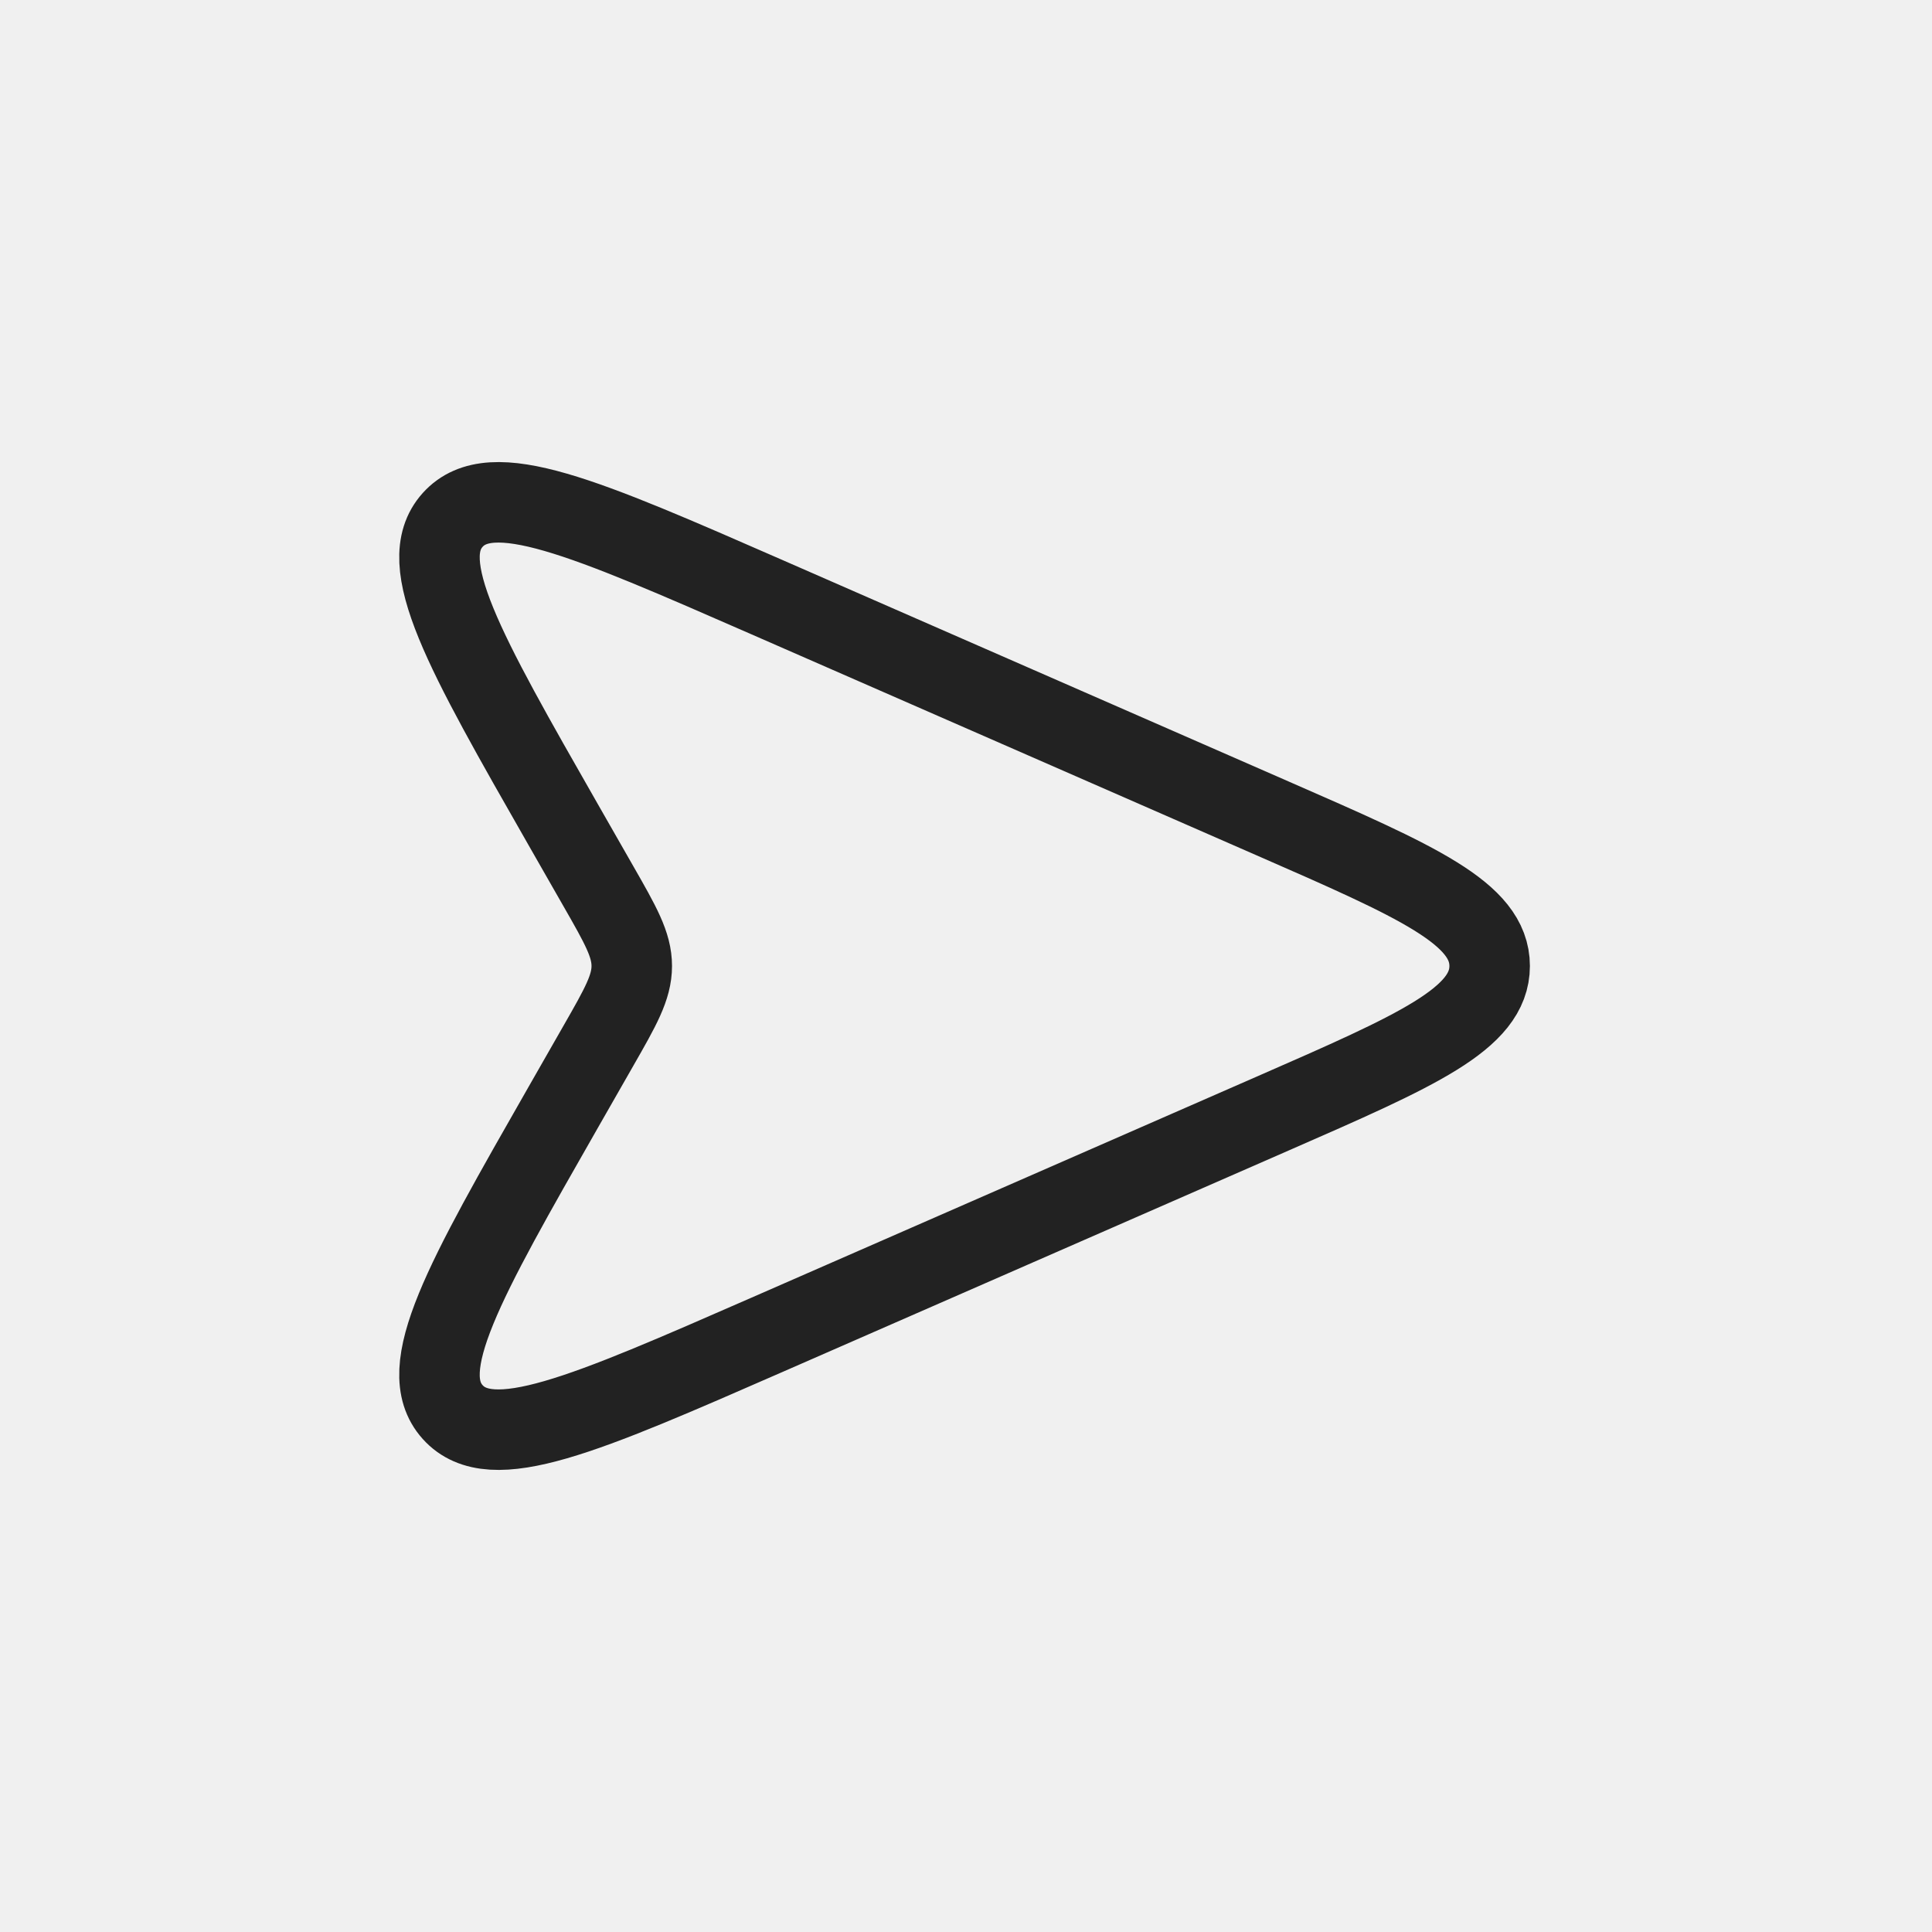
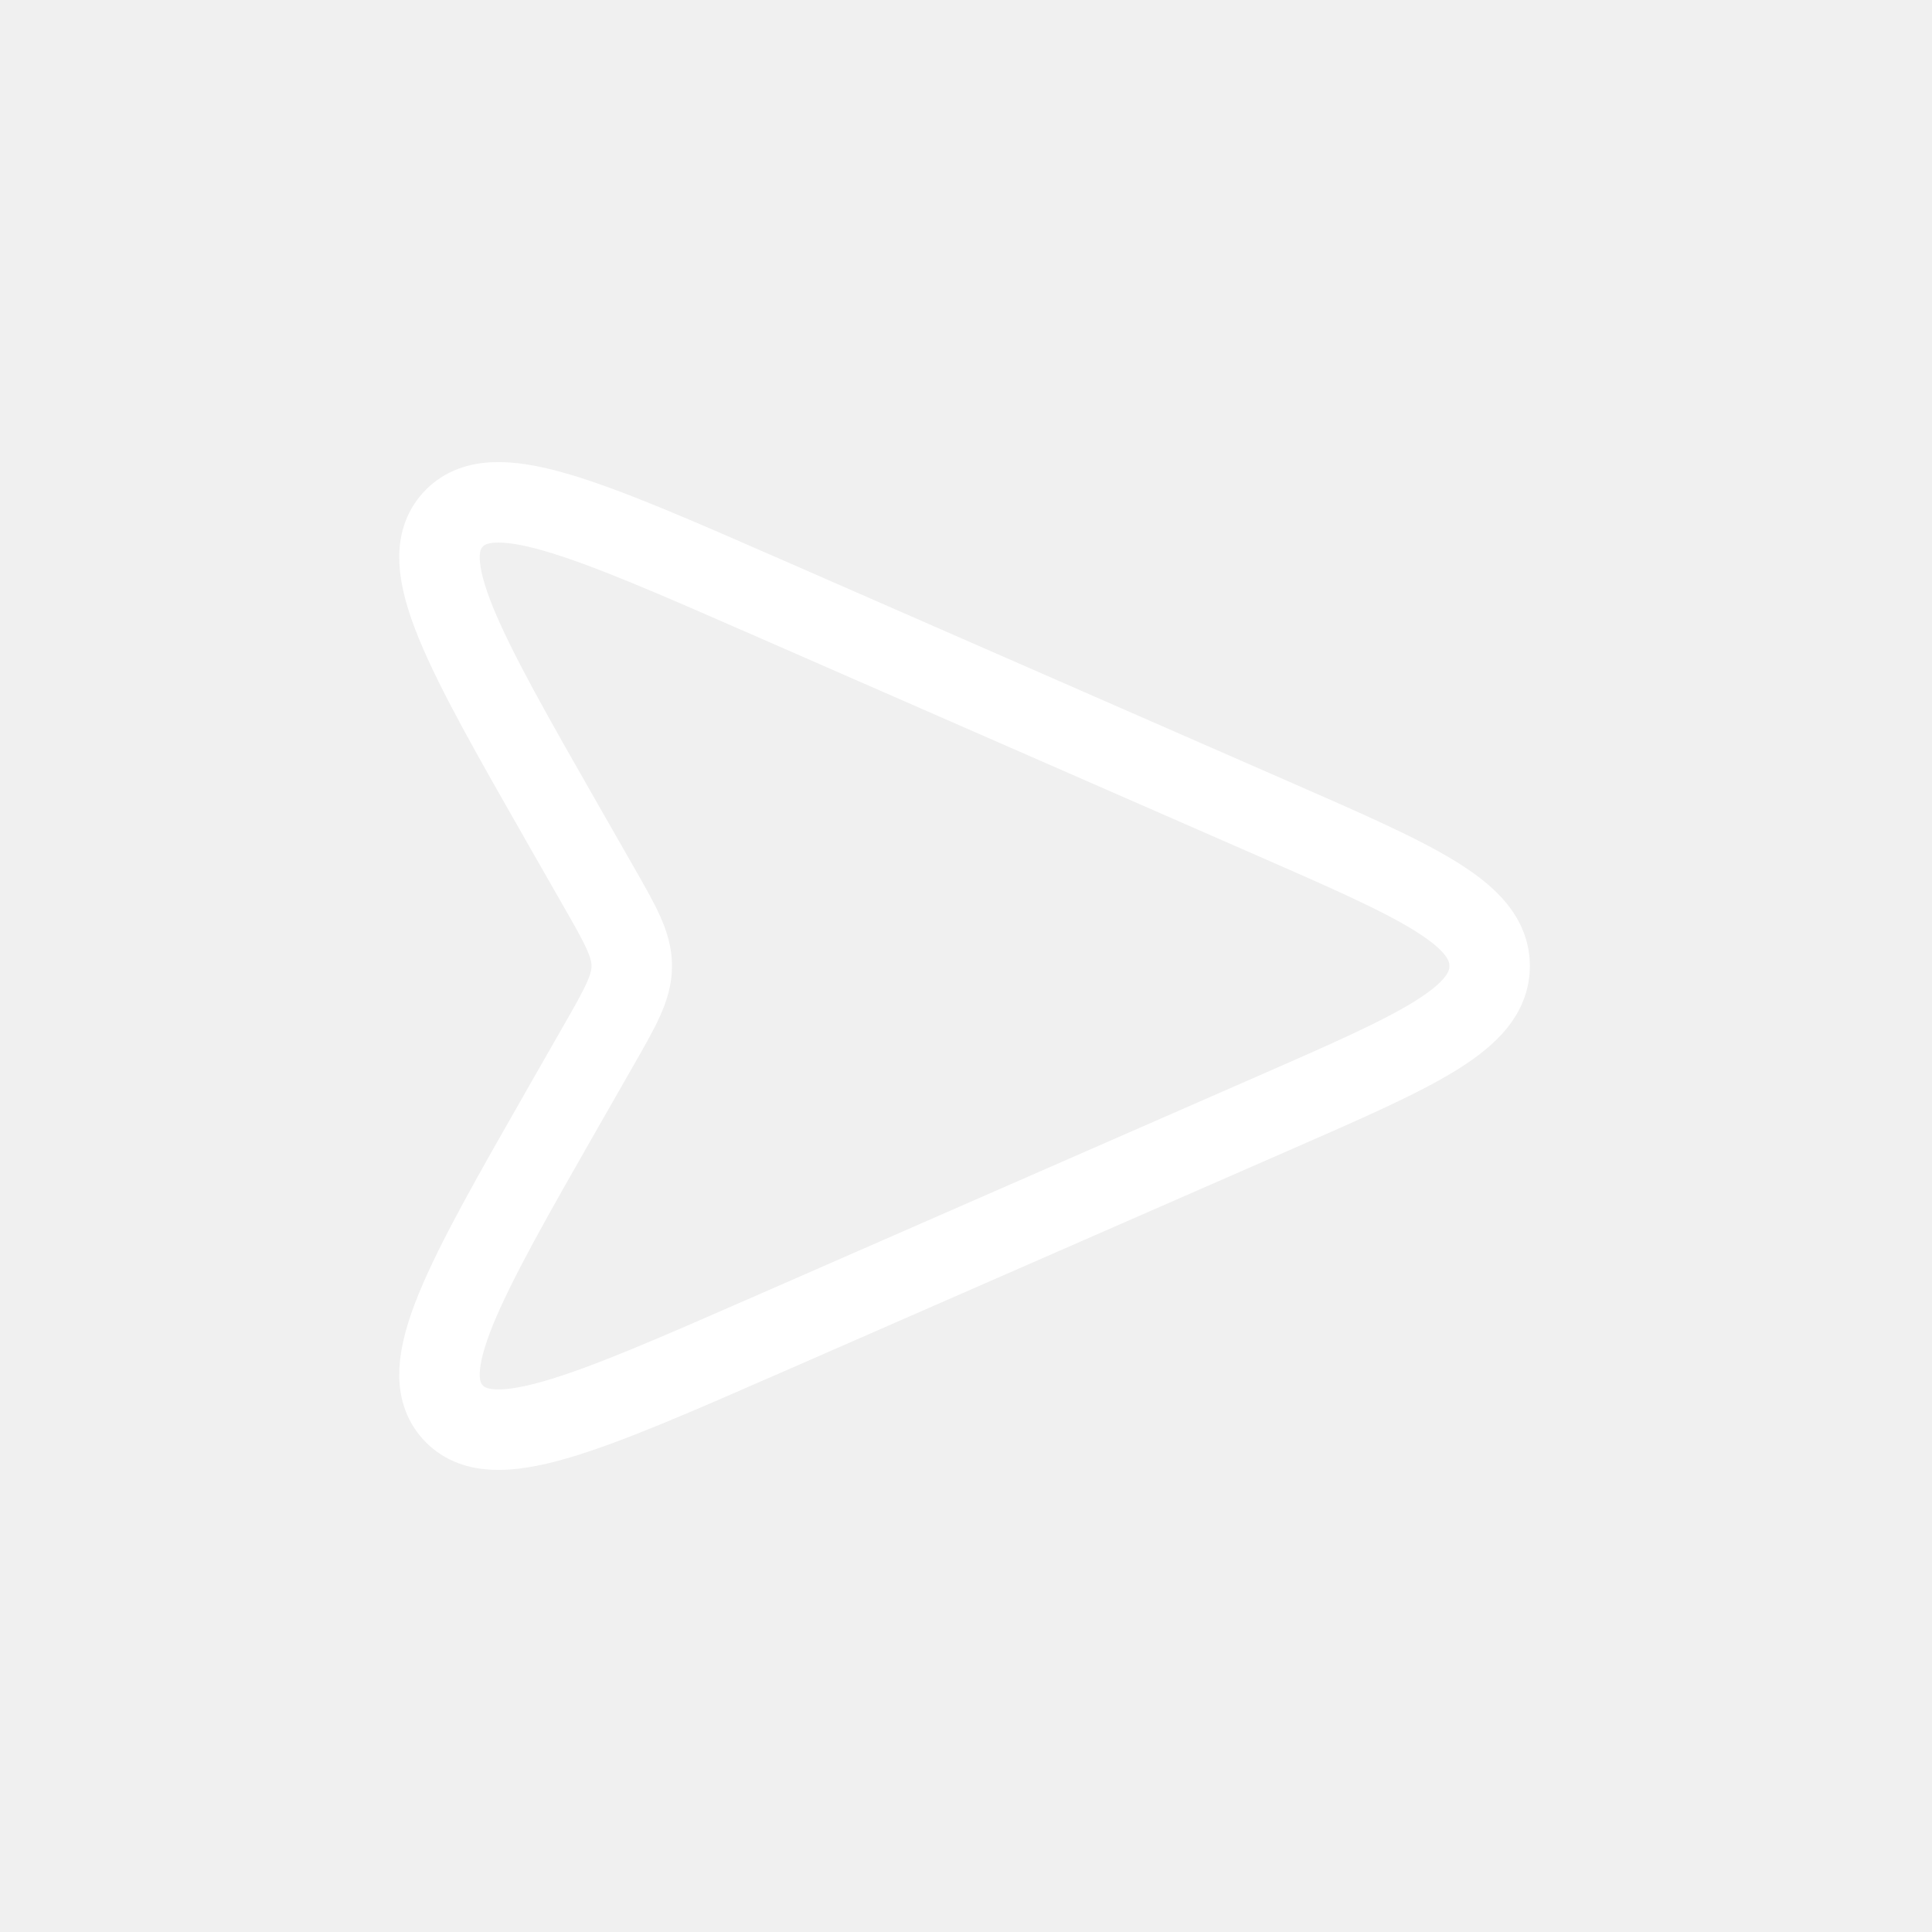
<svg xmlns="http://www.w3.org/2000/svg" width="800px" height="800px" viewBox="0 0 24 24" fill="none">
-   <path d="M6.998 10.247L7.433 11.008C7.71 11.492 7.848 11.734 7.848 12C7.848 12.266 7.71 12.508 7.433 12.992L7.433 12.992L6.998 13.753C5.76 15.92 5.141 17.004 5.623 17.541C6.106 18.078 7.25 17.578 9.536 16.578L15.812 13.832C17.607 13.047 18.505 12.654 18.505 12C18.505 11.346 17.607 10.953 15.812 10.168L9.536 7.422C7.25 6.422 6.106 5.922 5.623 6.459C5.141 6.996 5.76 8.08 6.998 10.247Z" stroke="#222222" />
+   <g id="SVGRepo_bgCarrier" stroke-width="0" />
+   <g id="SVGRepo_tracerCarrier" stroke-linecap="round" stroke-linejoin="round" />
+   <g id="SVGRepo_iconCarrier">
+     <path d="M6.998 10.247L7.433 11.008C7.71 11.492 7.848 11.734 7.848 12C7.848 12.266 7.71 12.508 7.433 12.992L7.433 12.992L6.998 13.753C5.76 15.92 5.141 17.004 5.623 17.541C6.106 18.078 7.25 17.578 9.536 16.578L15.812 13.832C17.607 13.047 18.505 12.654 18.505 12C18.505 11.346 17.607 10.953 15.812 10.168L9.536 7.422C7.25 6.422 6.106 5.922 5.623 6.459C5.141 6.996 5.76 8.08 6.998 10.247Z" stroke="#ffffff" />
+   </g>
</svg>
